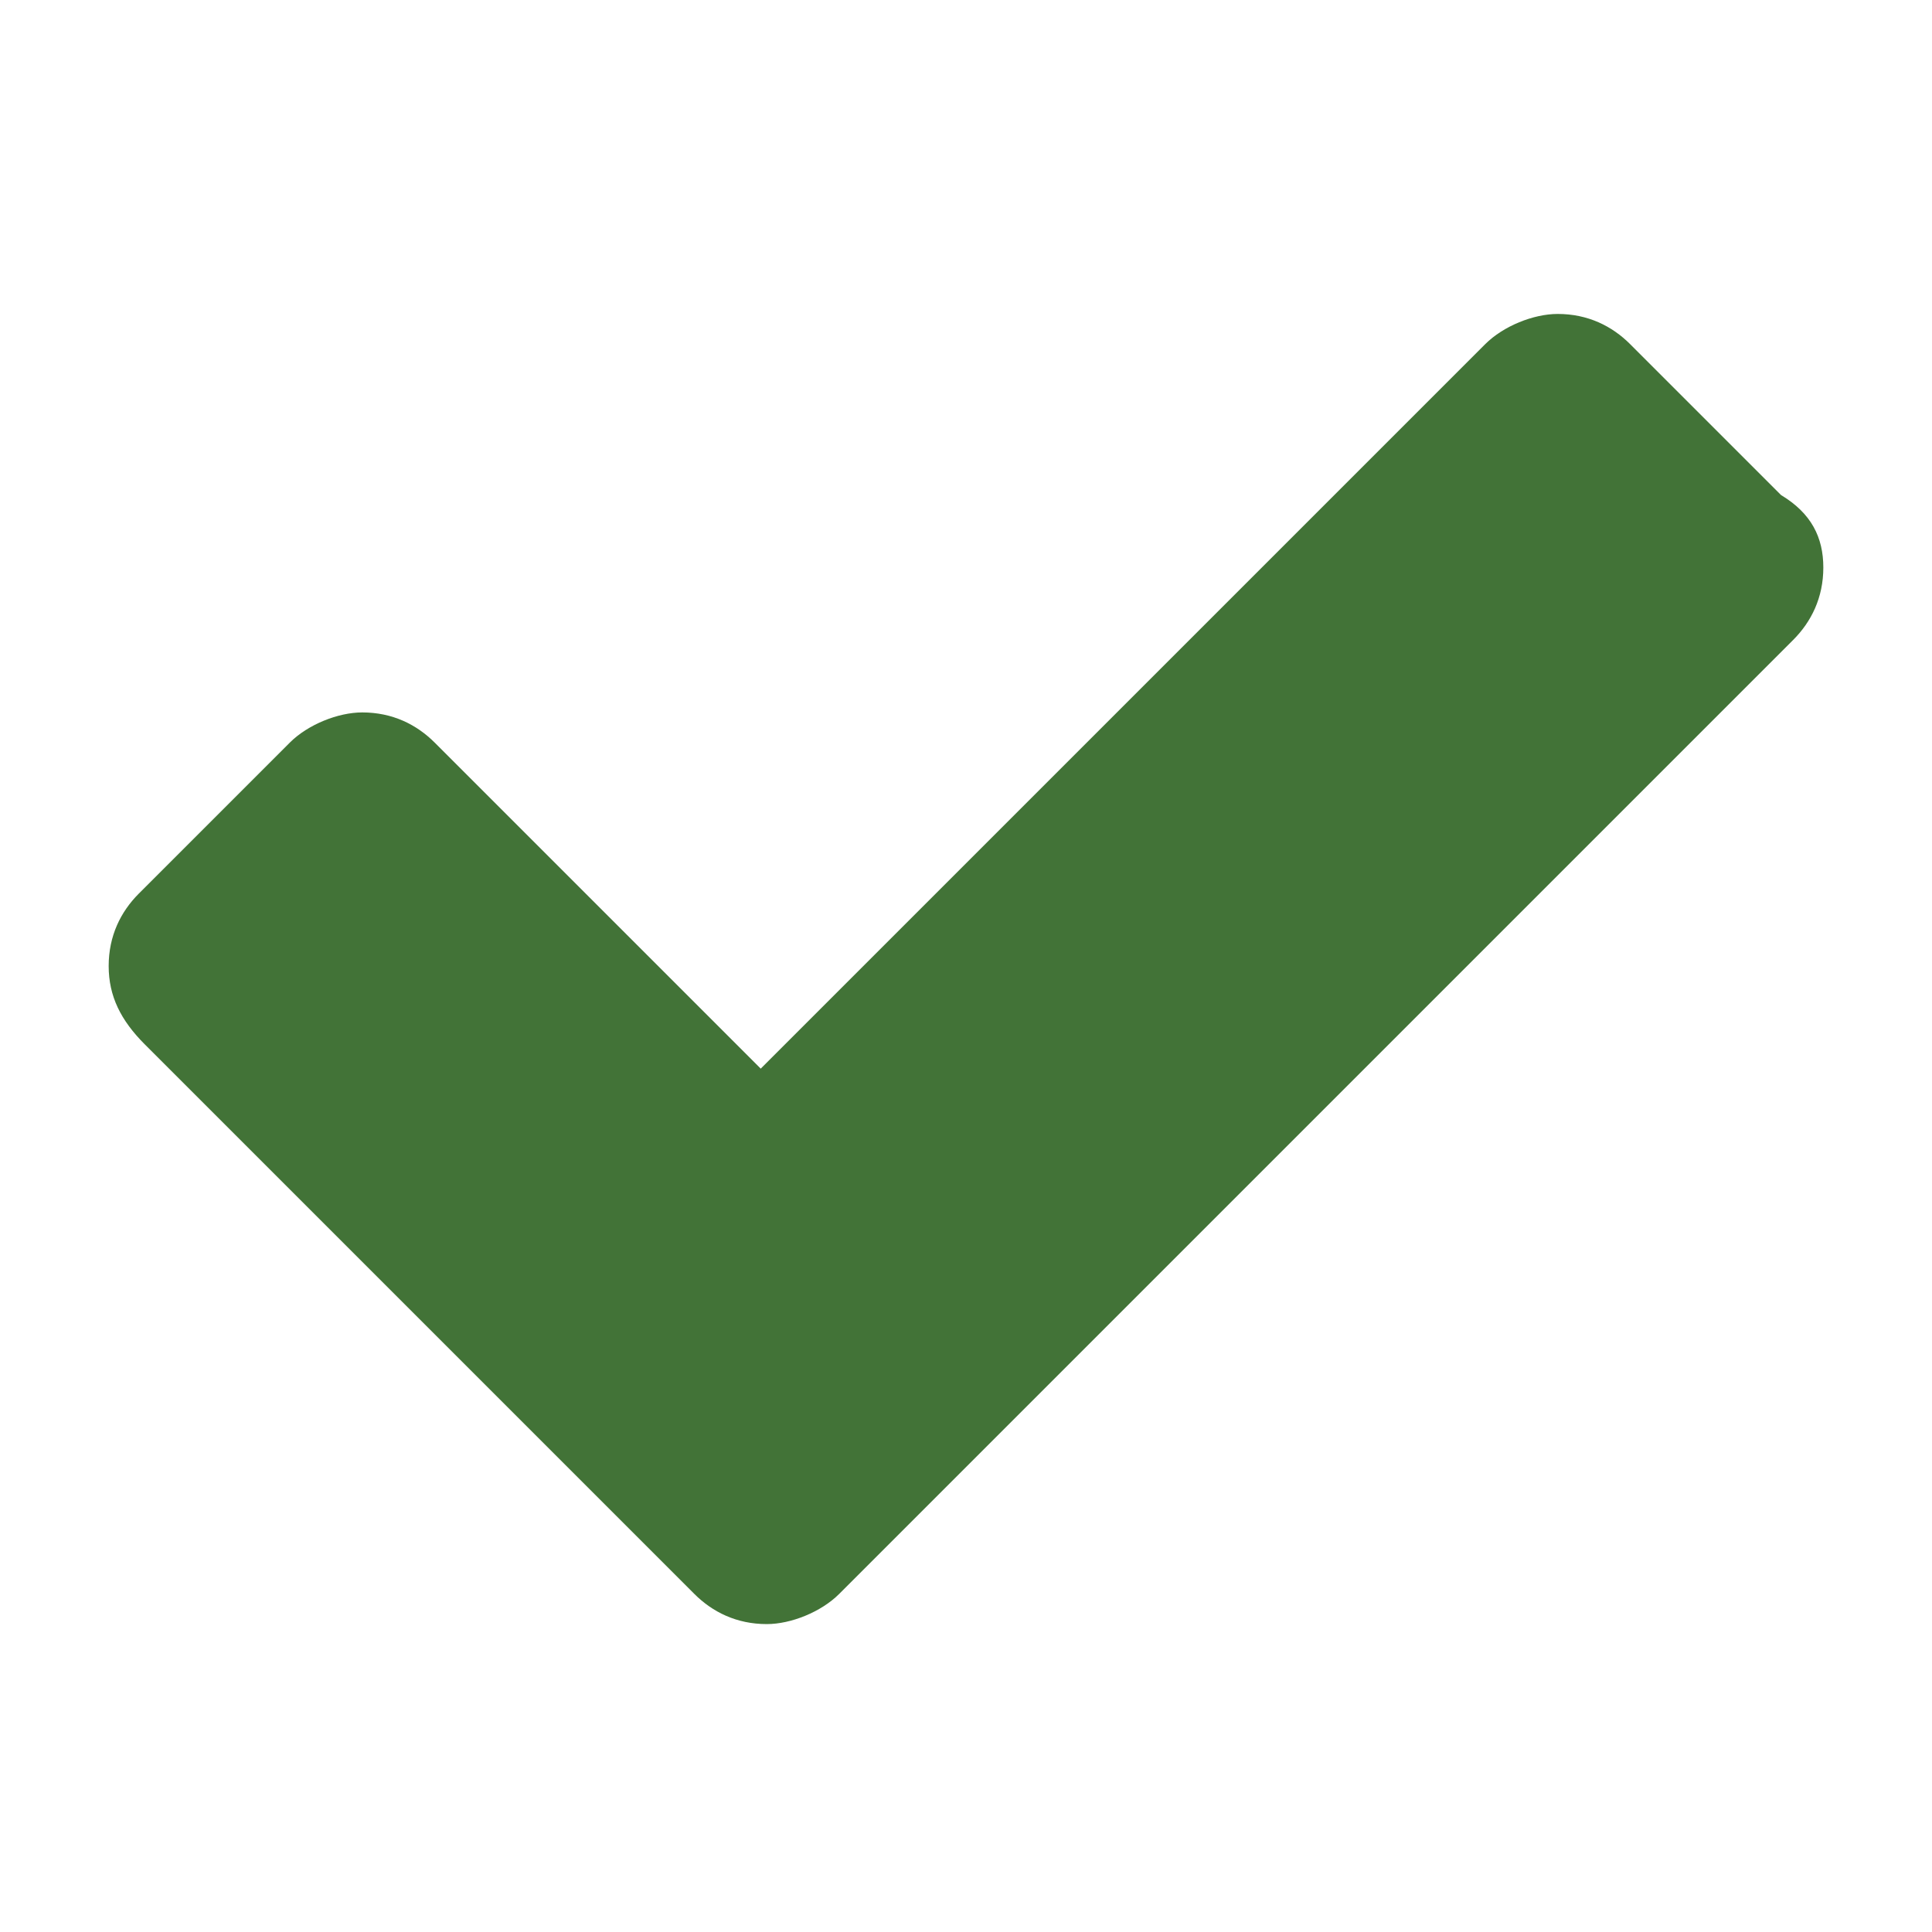
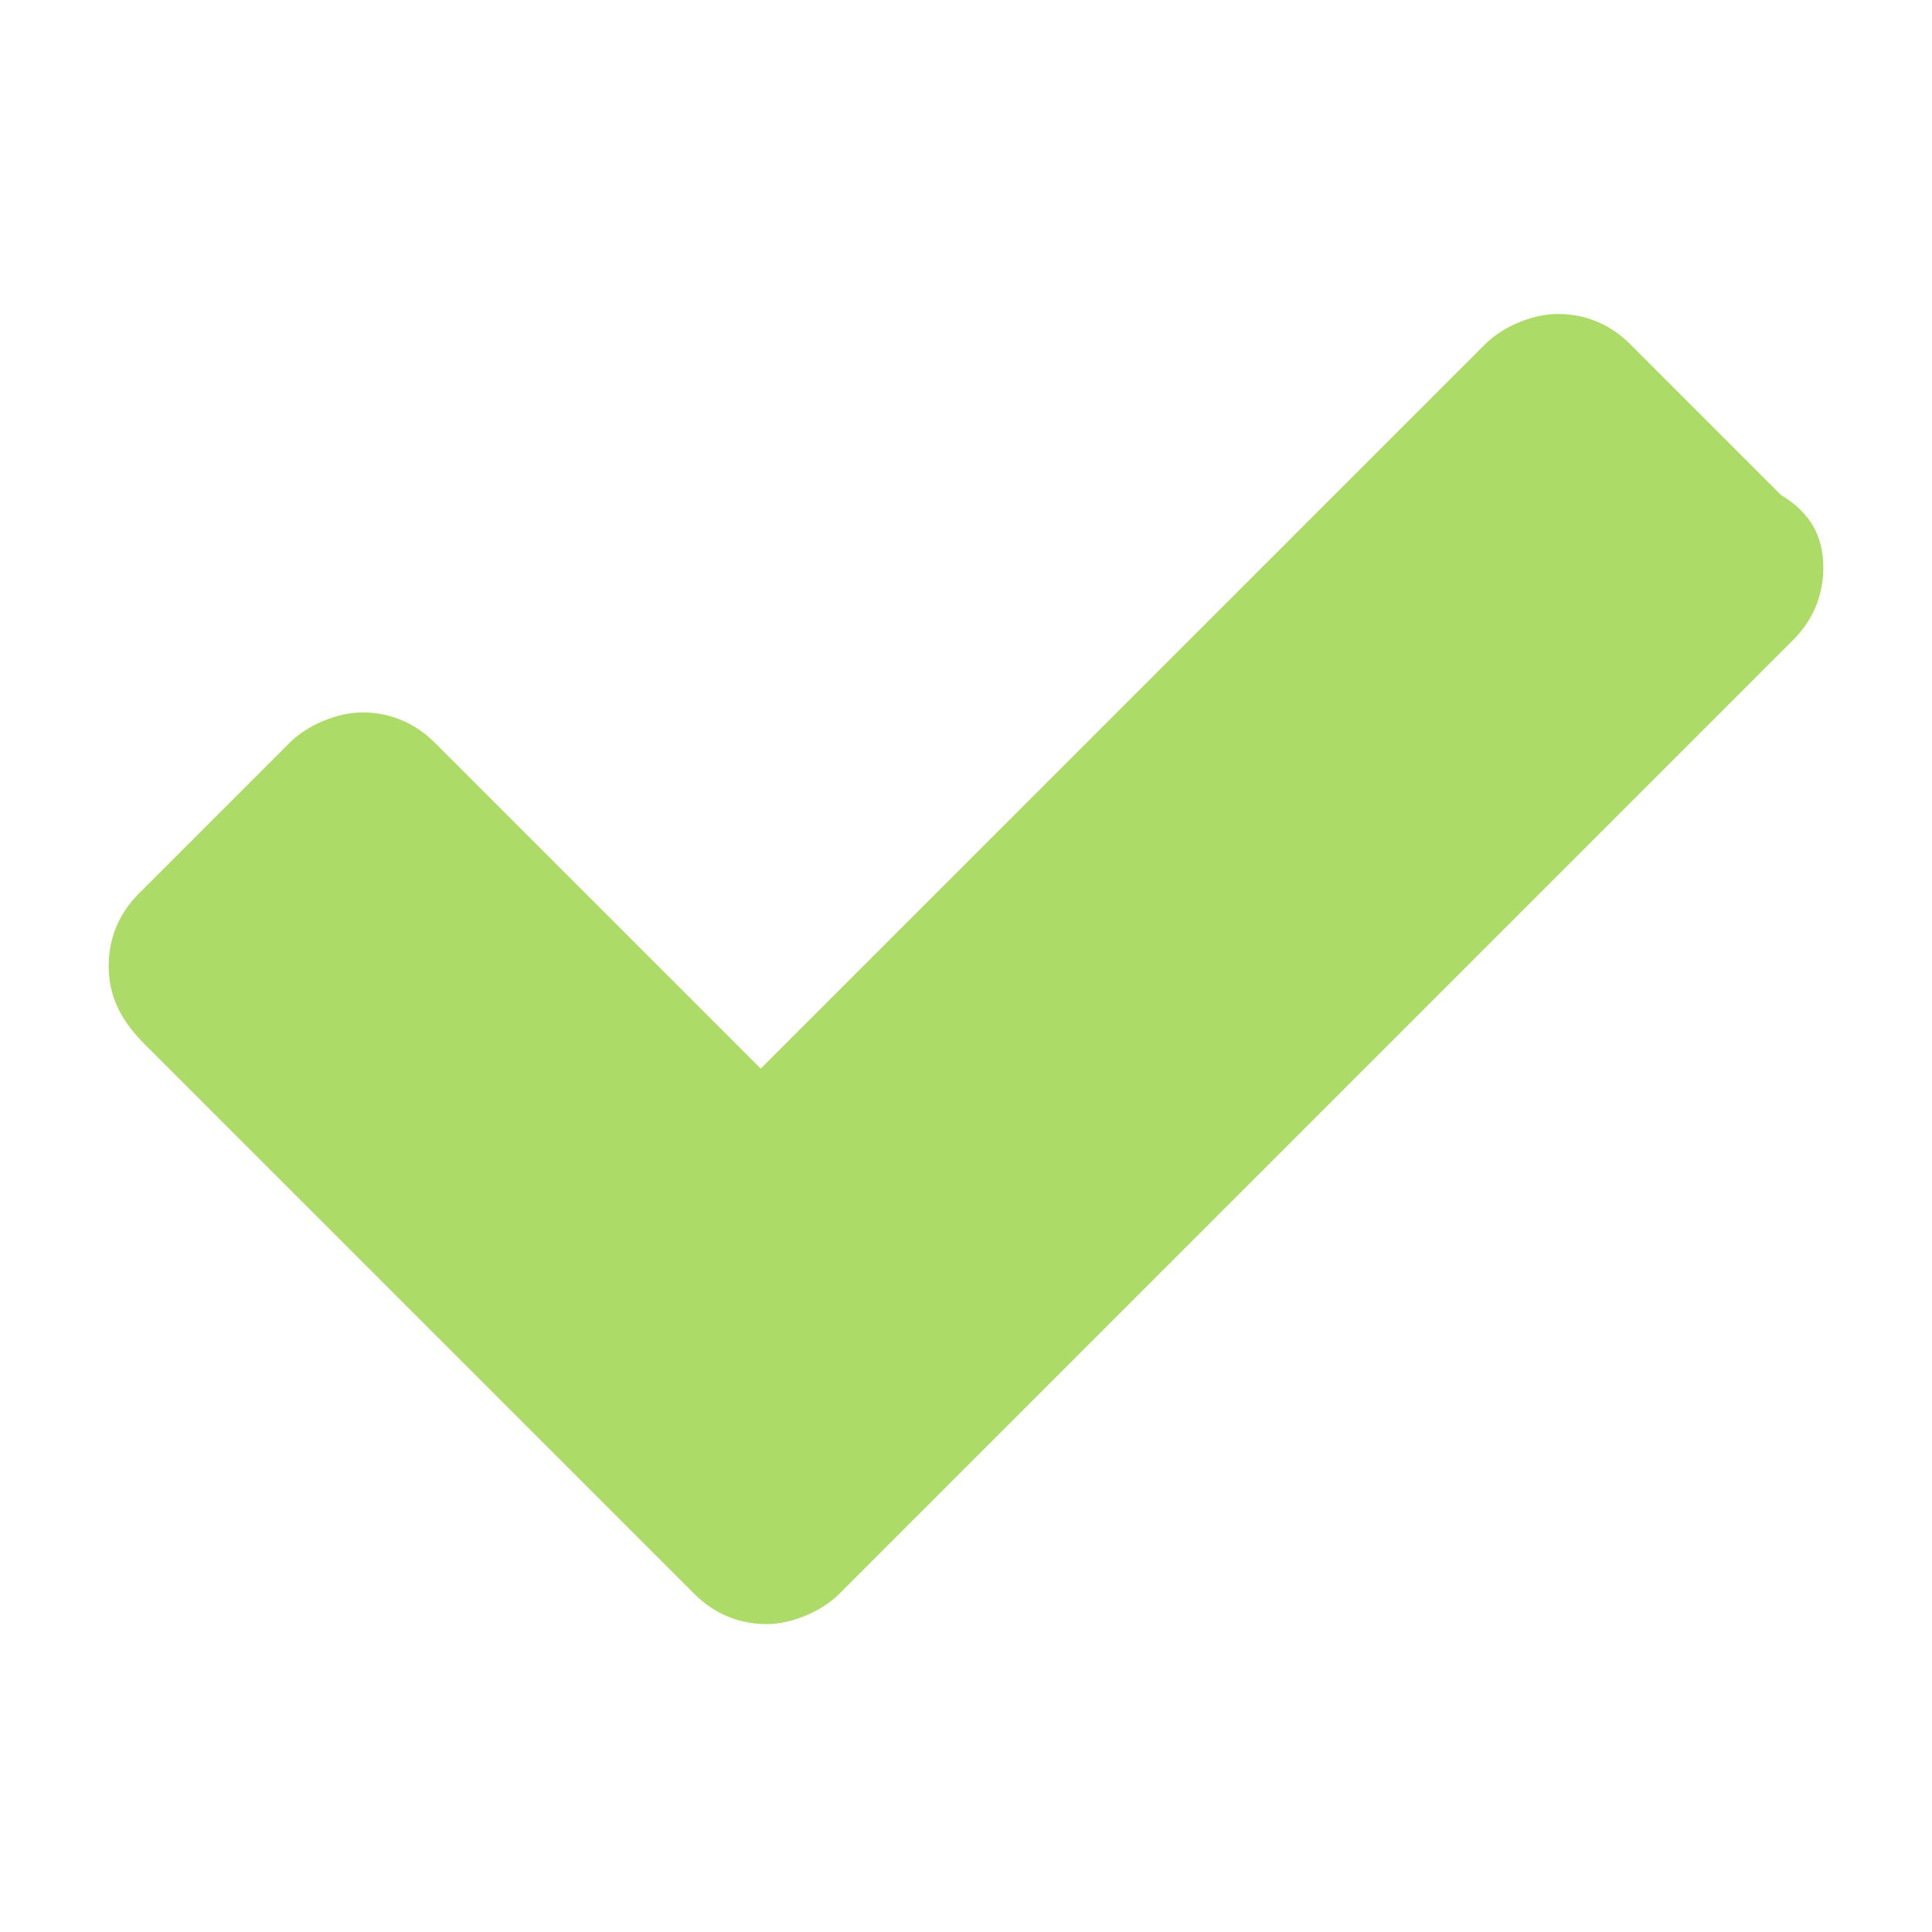
- <svg xmlns="http://www.w3.org/2000/svg" viewBox="0 0 32 32">
-   <path fill="#427337" d="M30.2 9.4c0 .5-.2.9-.5 1.2L16.4 23.9l-2.5 2.5c-.3.3-.8.5-1.2.5-.5 0-.9-.2-1.2-.5L9 23.9l-6.6-6.6c-.4-.4-.6-.8-.6-1.3s.2-.9.5-1.2l2.5-2.5c.3-.3.8-.5 1.2-.5.5 0 .9.2 1.2.5l5.4 5.4 12-12c.3-.3.8-.5 1.2-.5.5 0 .9.2 1.2.5l2.5 2.5c.5.3.7.7.7 1.2z" />
+ <svg xmlns="http://www.w3.org/2000/svg" viewBox="0 0 32 32" version="1.1" id="svg753">
+   <defs id="defs757" />
+   <path id="path751" d="M30.2 9.4c0 .5-.2.9-.5 1.2L16.4 23.9l-2.5 2.5c-.3.3-.8.5-1.2.5-.5 0-.9-.2-1.2-.5L9 23.9l-6.6-6.6c-.4-.4-.6-.8-.6-1.3s.2-.9.5-1.2l2.5-2.5c.3-.3.8-.5 1.2-.5.5 0 .9.2 1.2.5l5.4 5.4 12-12c.3-.3.8-.5 1.2-.5.5 0 .9.2 1.2.5l2.5 2.5c.5.3.7.7.7 1.2z" fill="#addb67" />
</svg>
